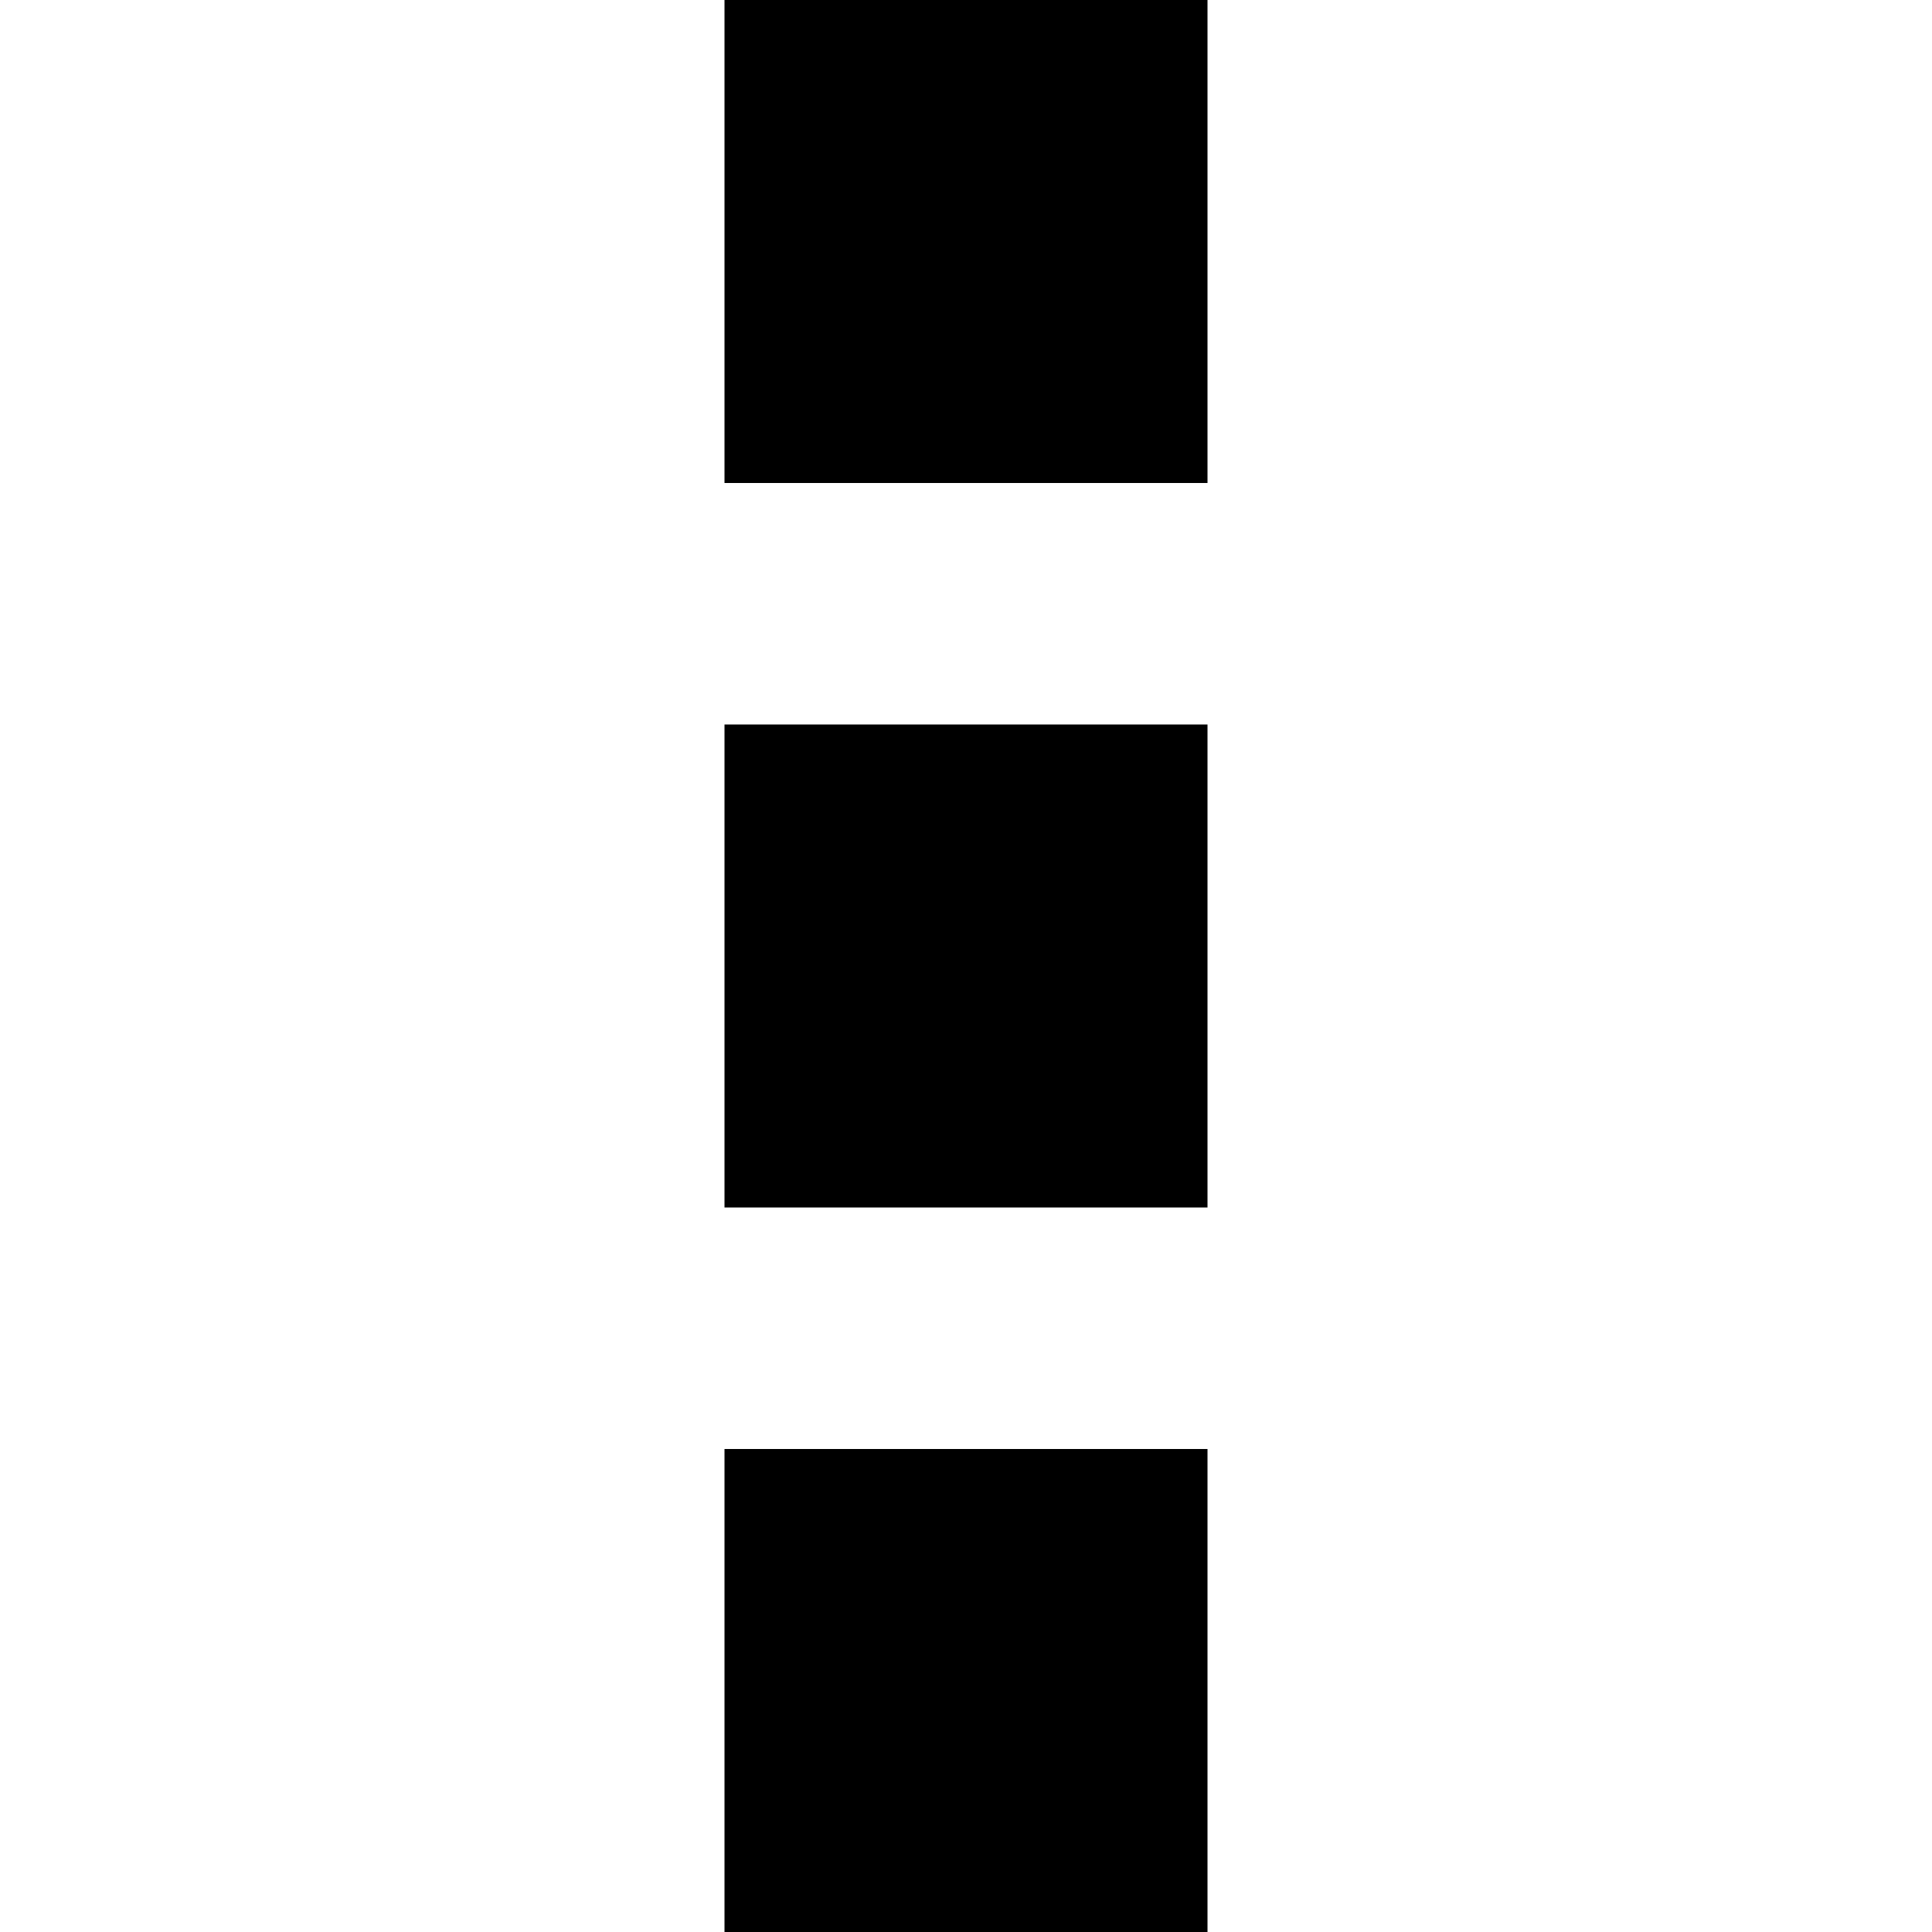
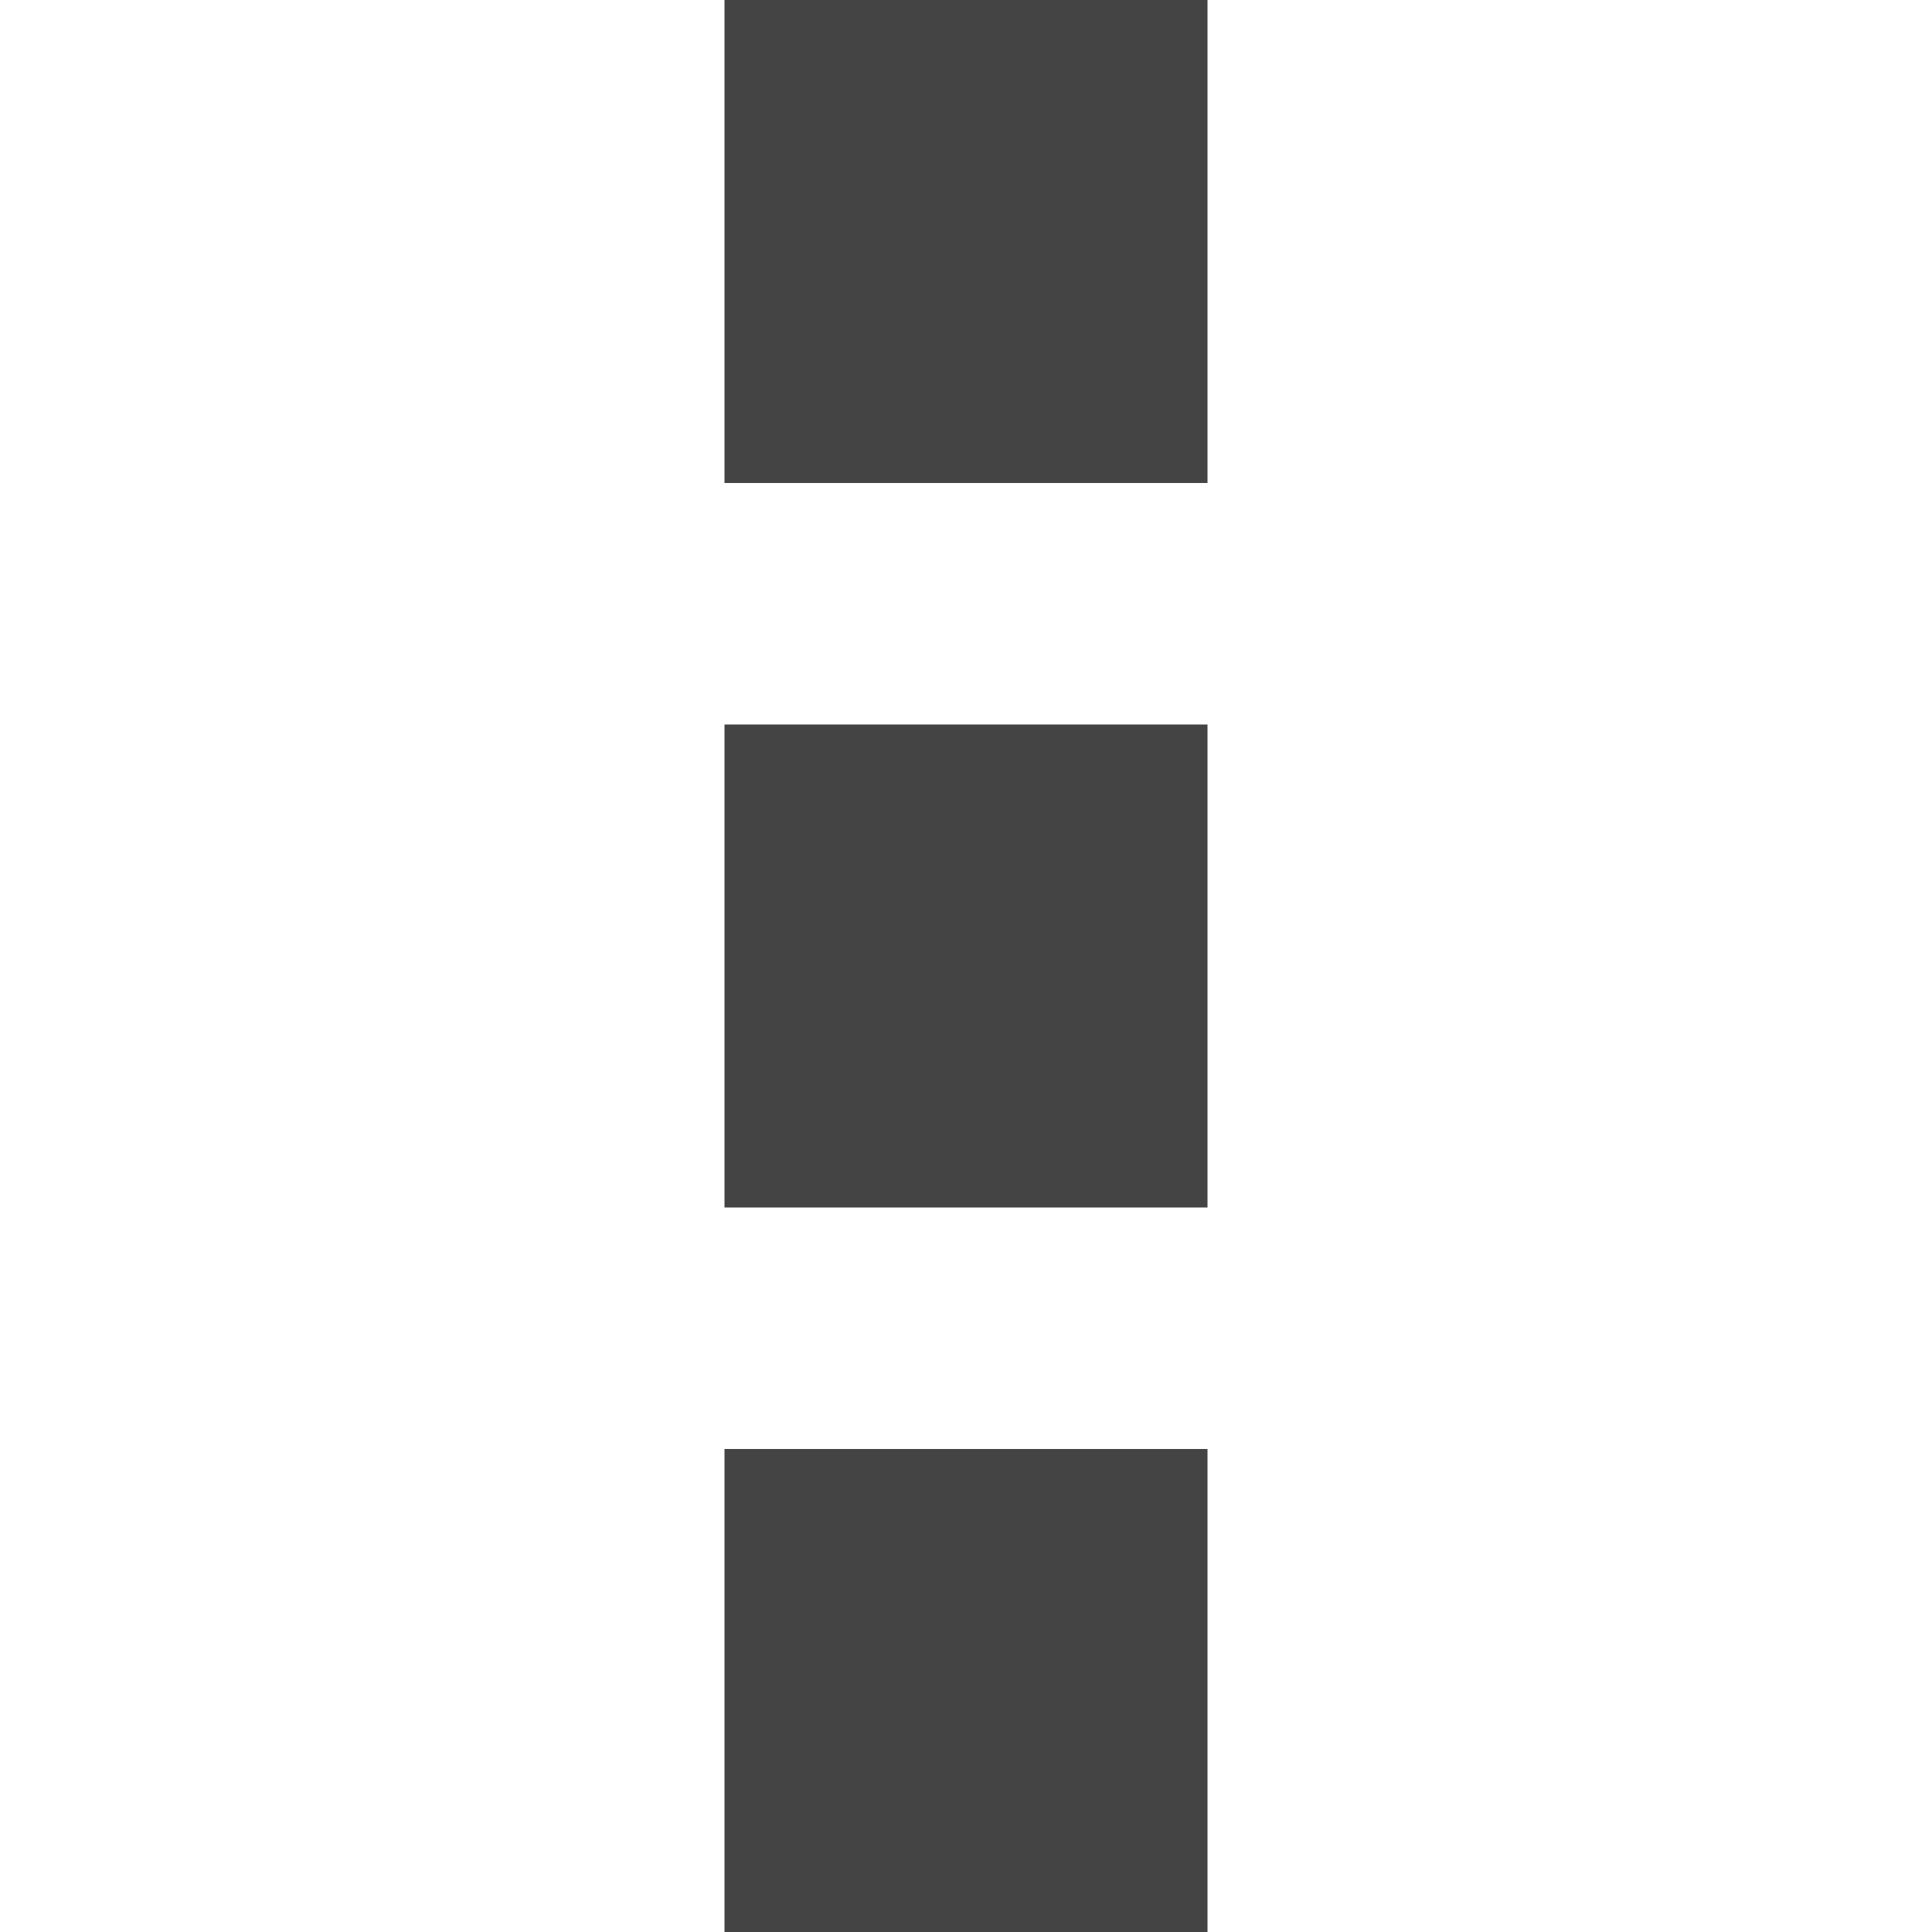
<svg xmlns="http://www.w3.org/2000/svg" width="32" height="32" viewBox="0 0 32 32">
-   <g class="nc-icon-wrapper" fill="#000000">
+   <g class="nc-icon-wrapper" fill="#444444">
    <path d="M12 20v-8h8v8h-8zm0-12V0h8v8h-8zm0 24v-8h8v8h-8z" />
  </g>
</svg>
